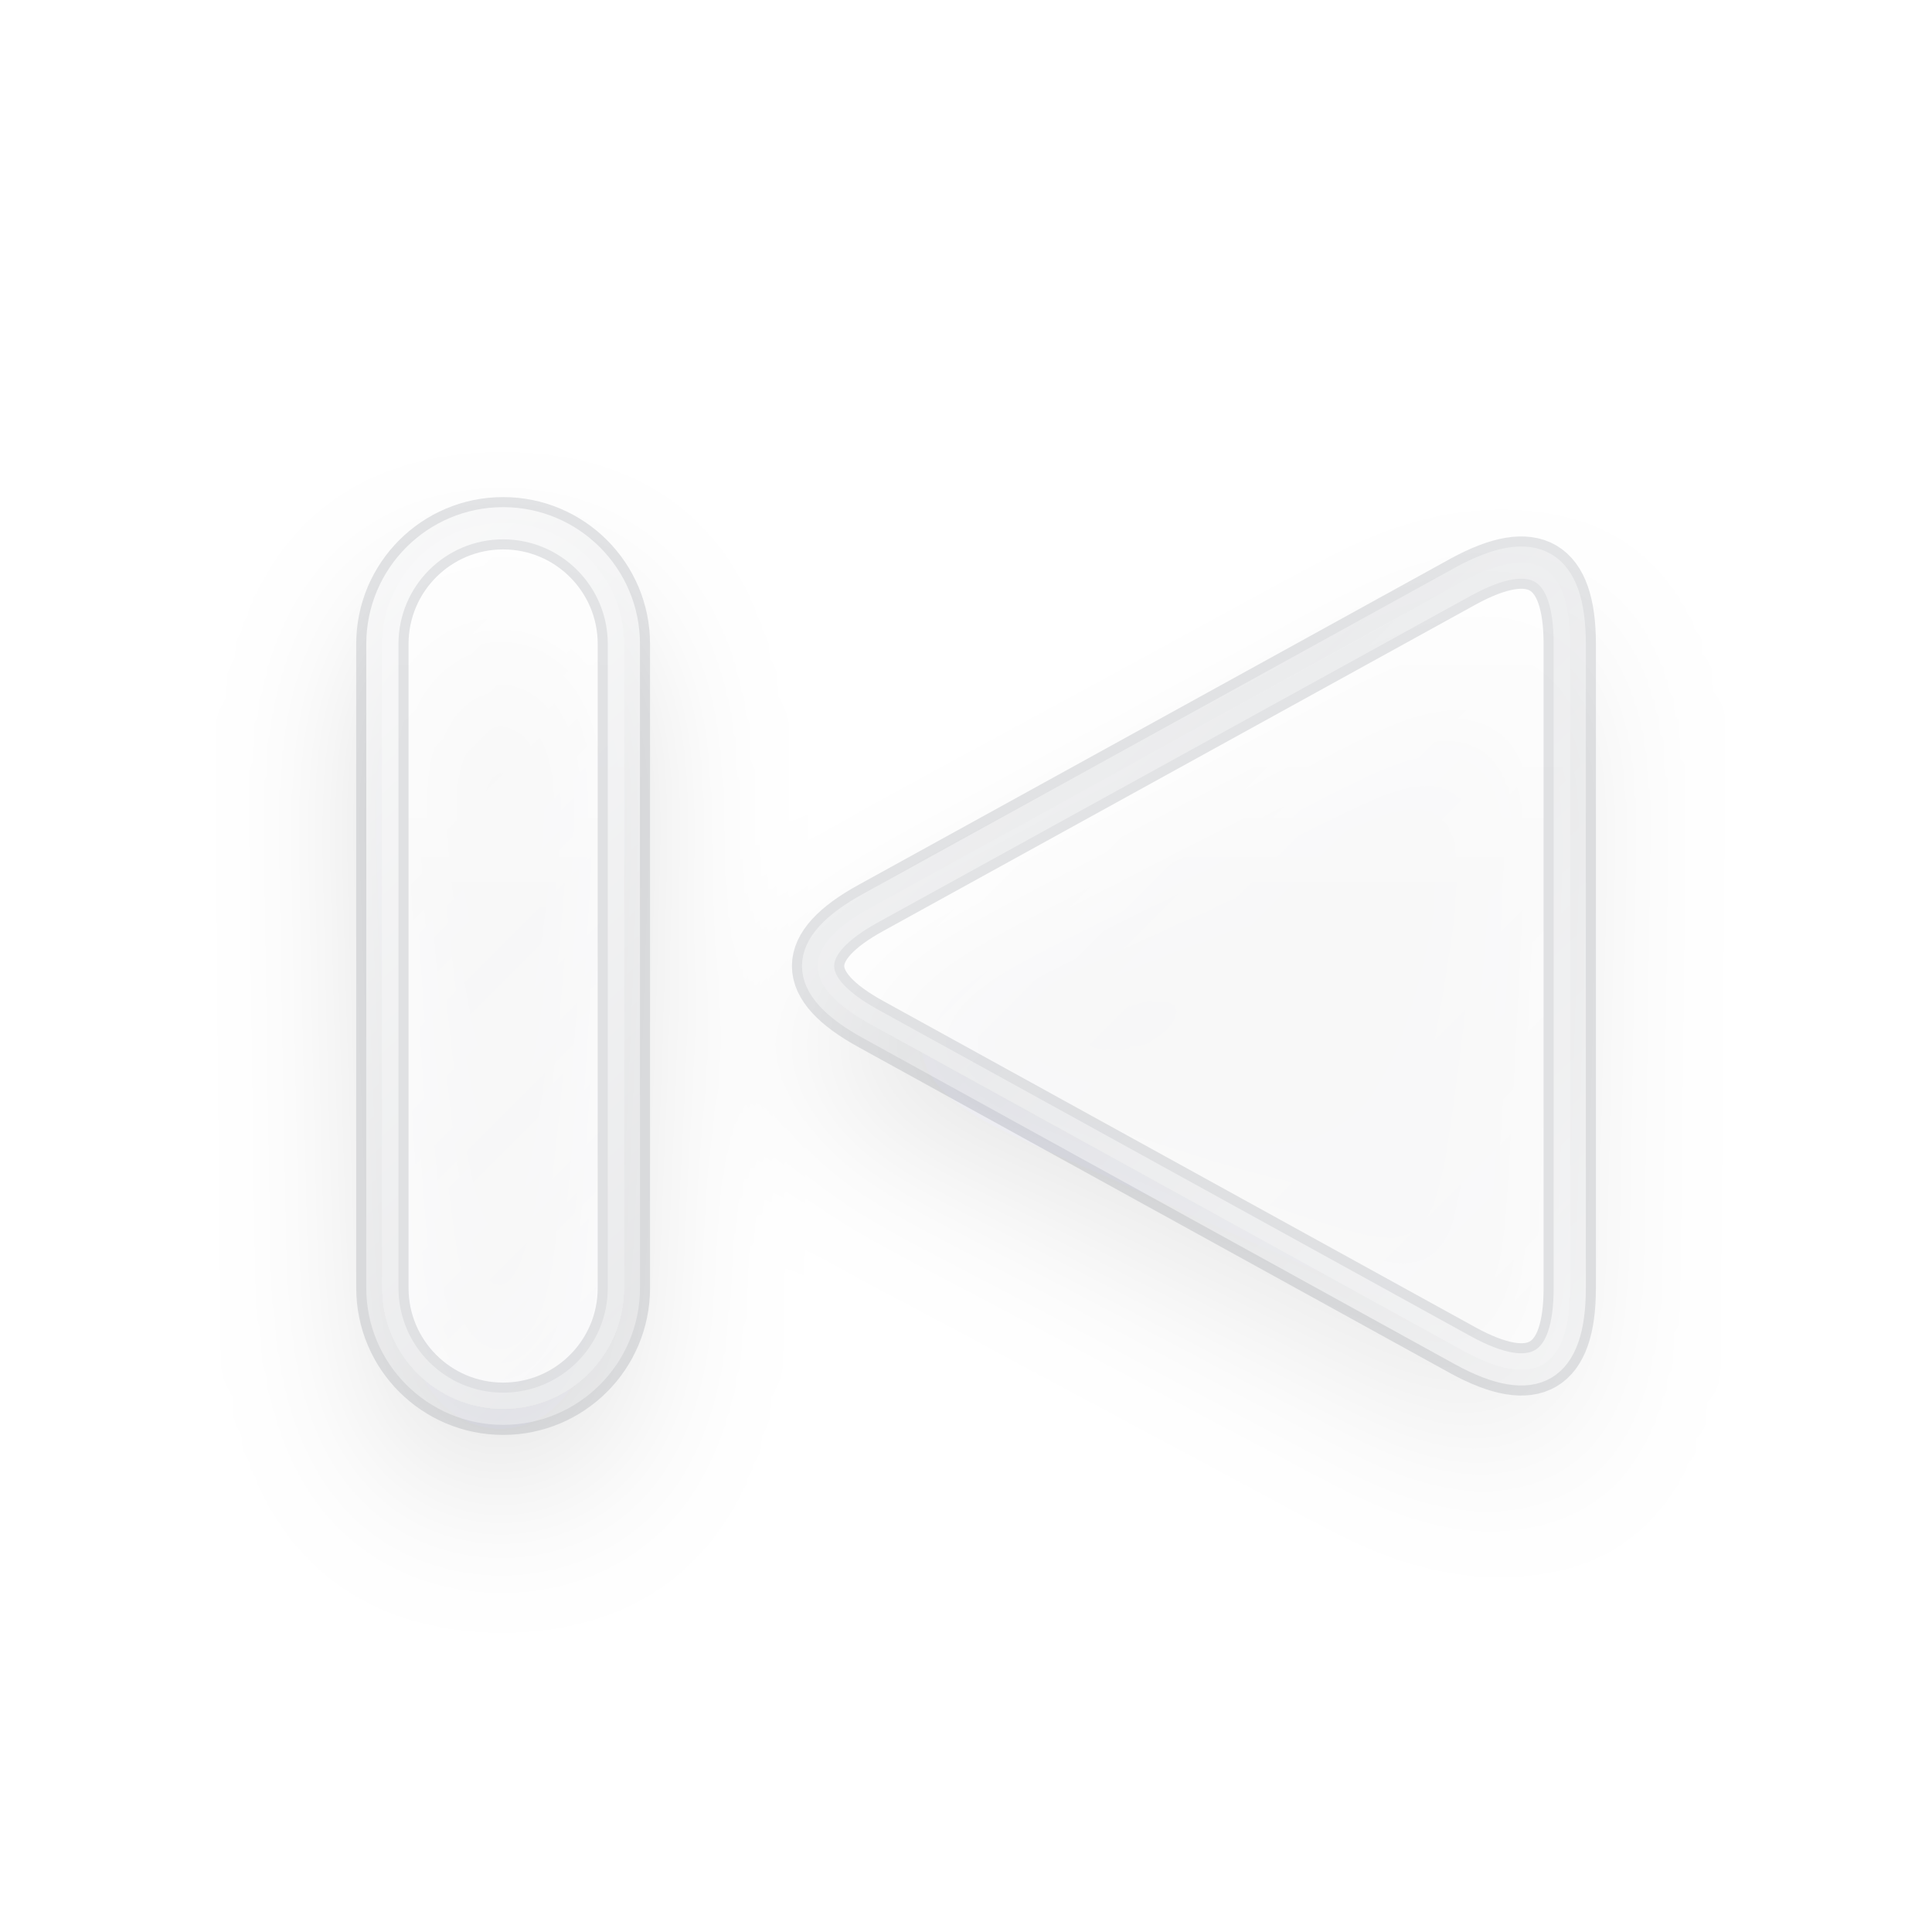
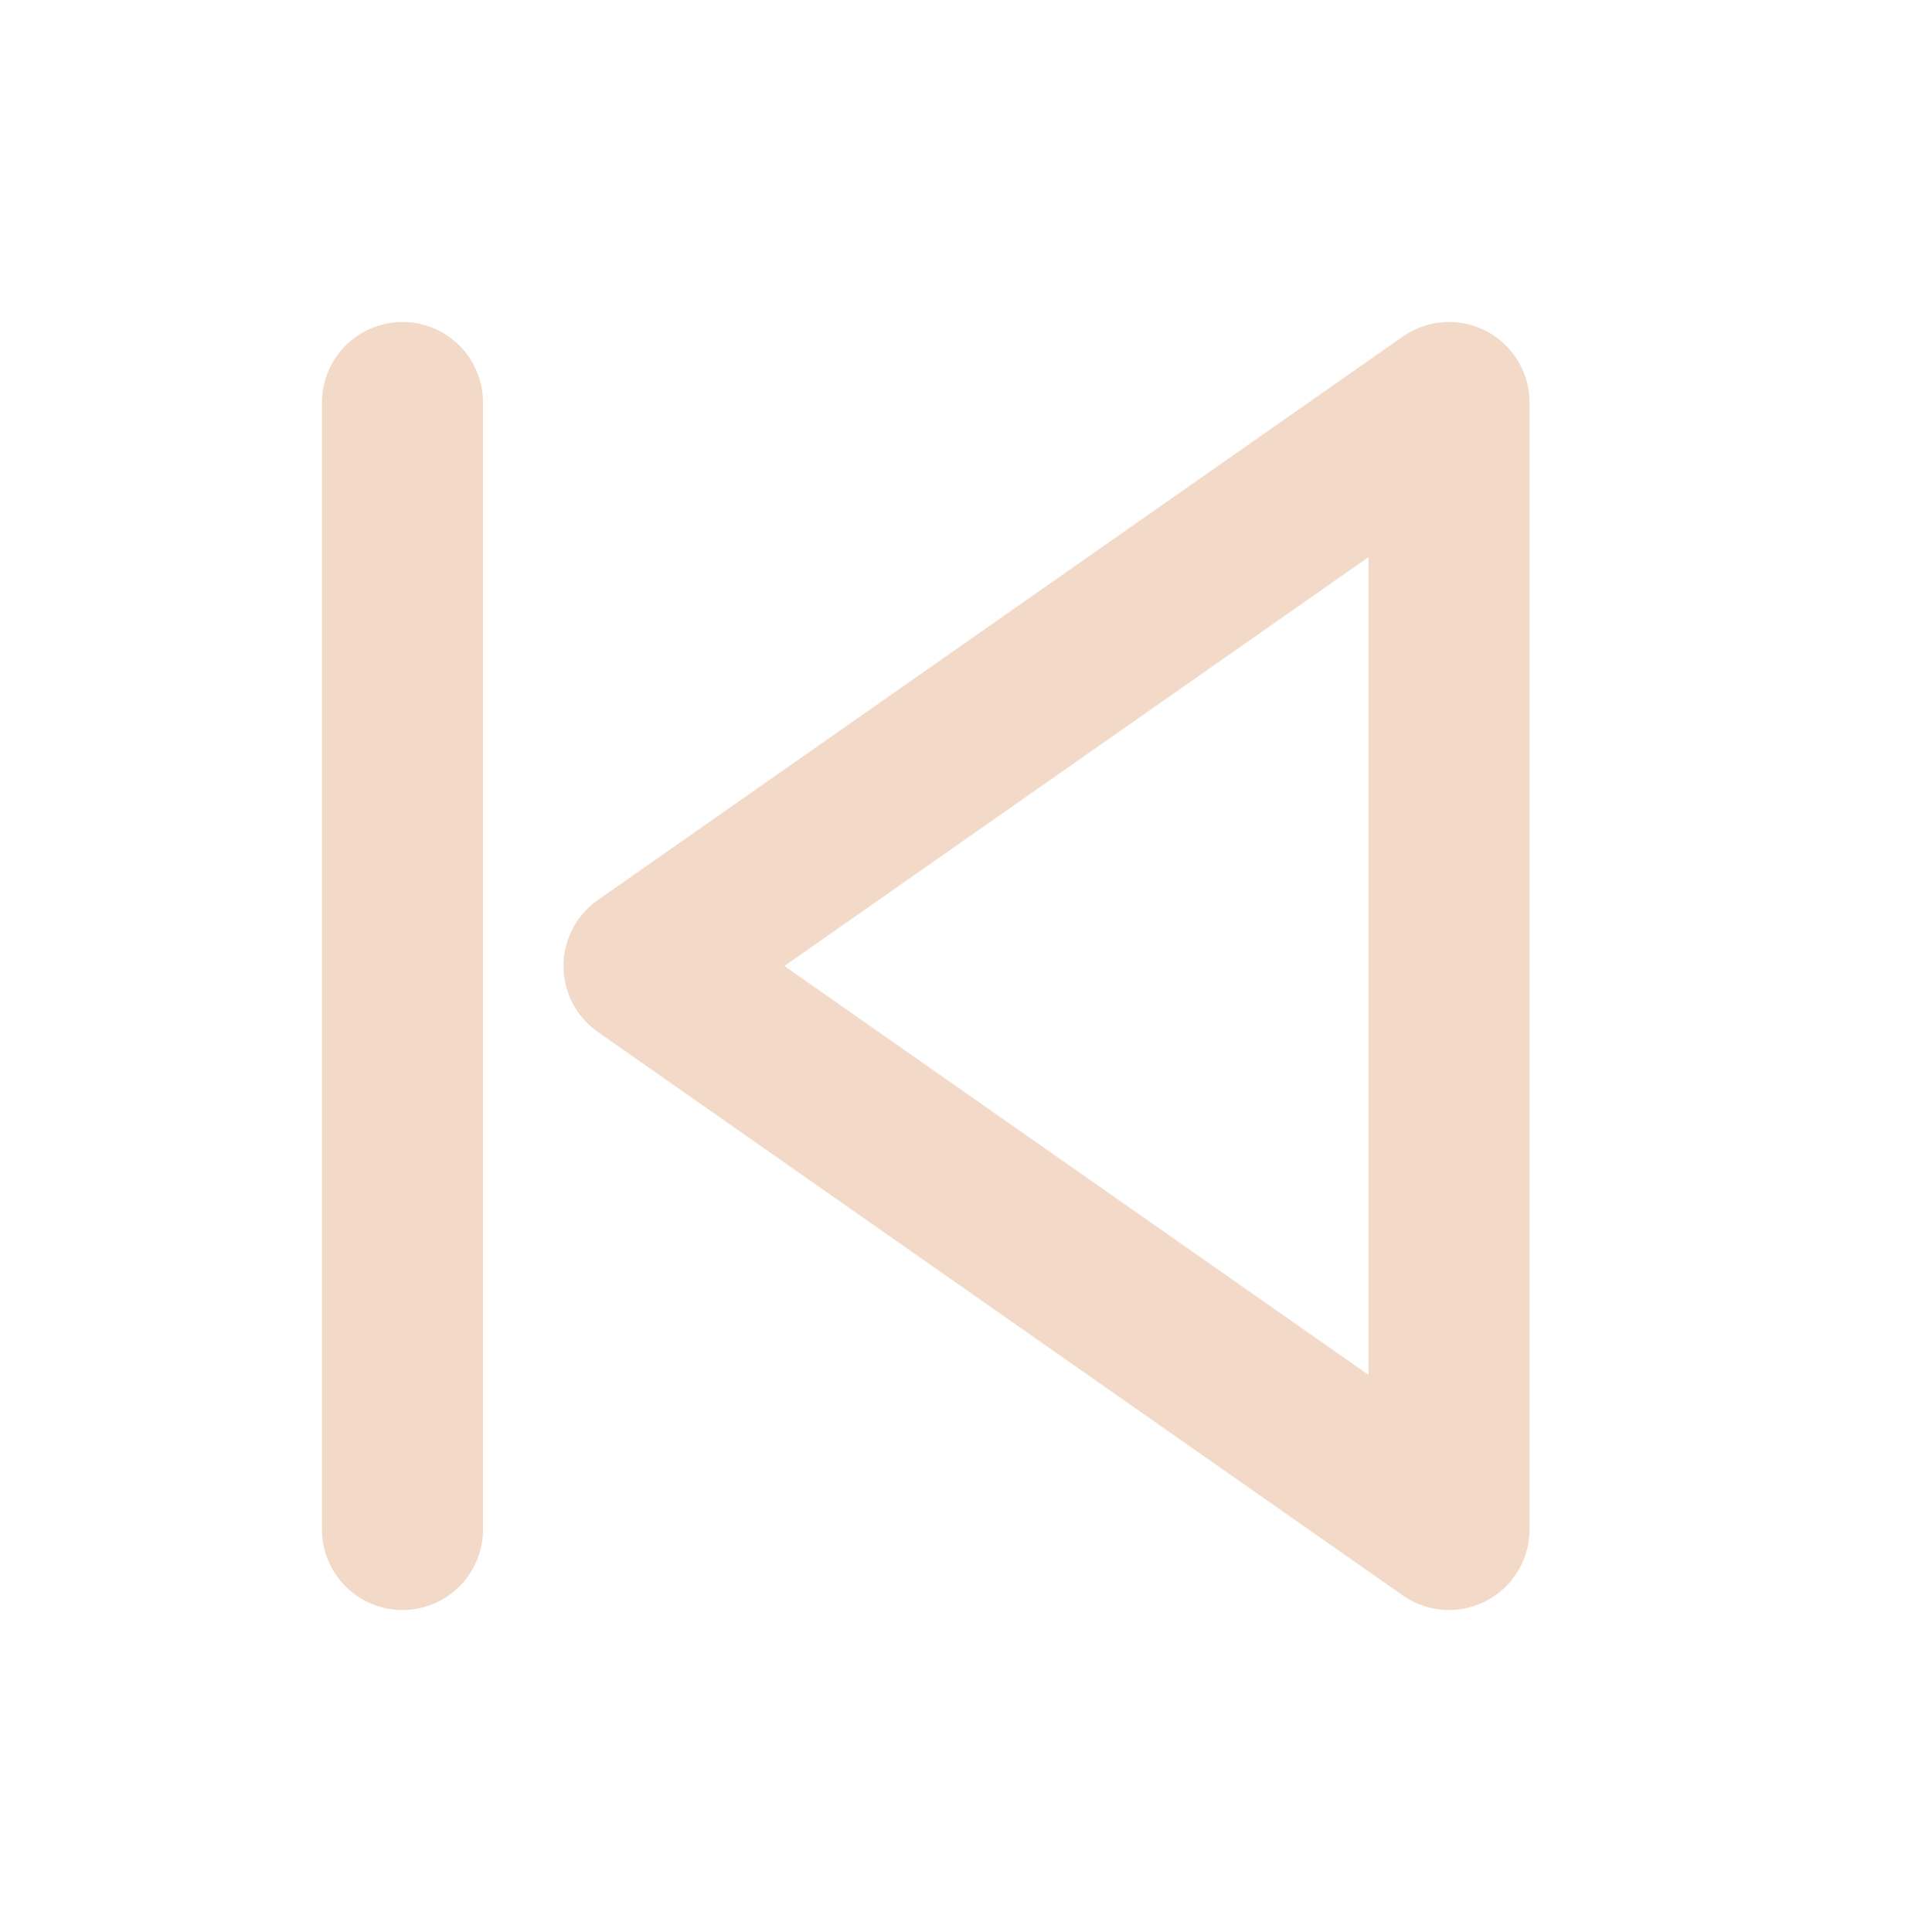
- <svg xmlns="http://www.w3.org/2000/svg" width="96" height="96" viewBox="0 0 96 96" role="img" aria-label="Previous track">
-   <defs>
-     <linearGradient id="fill" x1="0" y1="0" x2="96" y2="96" gradientUnits="userSpaceOnUse">
-       <stop offset="0" stop-color="#ffffff" stop-opacity="0.78" />
-       <stop offset="0.55" stop-color="#ffffff" stop-opacity="0.34" />
-       <stop offset="1" stop-color="#ffffff" stop-opacity="0.18" />
-     </linearGradient>
-     <linearGradient id="rim" x1="10" y1="8" x2="86" y2="90" gradientUnits="userSpaceOnUse">
-       <stop offset="0" stop-color="#ffffff" stop-opacity="1" />
-       <stop offset="0.5" stop-color="#ffffff" stop-opacity="0.35" />
-       <stop offset="1" stop-color="#ffffff" stop-opacity="0.75" />
-     </linearGradient>
-     <linearGradient id="glare" x1="0" y1="0" x2="0" y2="1">
-       <stop offset="0" stop-color="#ffffff" stop-opacity="0.65" />
-       <stop offset="1" stop-color="#ffffff" stop-opacity="0" />
-     </linearGradient>
-     <filter id="shadow" x="-30%" y="-30%" width="160%" height="170%" color-interpolation-filters="sRGB">
-       <feDropShadow dx="0" dy="4" stdDeviation="4" flood-color="#1b2332" flood-opacity="0.28" />
-     </filter>
-   </defs>
-   <defs>
-     <clipPath id="clip">
-       <path d="M72.7 28.9Q78.0 26.0 78.0 32.0L78.0 64.0Q78.0 70.0 72.7 67.1L43.3 50.9Q38.0 48.0 43.3 45.1Z" />
-       <rect x="19" y="26" width="12" height="44" rx="6" />
-     </clipPath>
-   </defs>
-   <g filter="url(#shadow)">
-     <g fill="url(#fill)">
-       <path d="M72.7 28.9Q78.0 26.0 78.0 32.0L78.0 64.0Q78.0 70.0 72.7 67.1L43.3 50.9Q38.0 48.0 43.3 45.1Z" />
-       <rect x="19" y="26" width="12" height="44" rx="6" />
-     </g>
-   </g>
-   <g clip-path="url(#clip)">
-     <ellipse cx="44" cy="26" rx="44" ry="26" fill="url(#glare)" opacity="0.7" />
-   </g>
-   <g fill="none" stroke="#1b2332" stroke-opacity="0.12" stroke-width="2.6" stroke-linejoin="round">
-     <path d="M72.7 28.9Q78.0 26.0 78.0 32.0L78.0 64.0Q78.0 70.0 72.7 67.1L43.3 50.9Q38.0 48.0 43.3 45.1Z" />
-     <rect x="19" y="26" width="12" height="44" rx="6" />
-   </g>
-   <g fill="none" stroke="url(#rim)" stroke-width="1.6" stroke-linejoin="round">
-     <path d="M72.7 28.9Q78.0 26.0 78.0 32.0L78.0 64.0Q78.0 70.0 72.7 67.1L43.3 50.9Q38.0 48.0 43.3 45.1Z" />
-     <rect x="19" y="26" width="12" height="44" rx="6" />
-   </g>
+ <svg xmlns="http://www.w3.org/2000/svg" width="24" height="24" viewBox="0 0 24 24" fill="none" stroke="#F3D9C7" stroke-width="2" stroke-linecap="round" stroke-linejoin="round">
+   <path d="M18 5L8 12l10 7V5z" />
+   <path d="M5 5v14" />
</svg>
